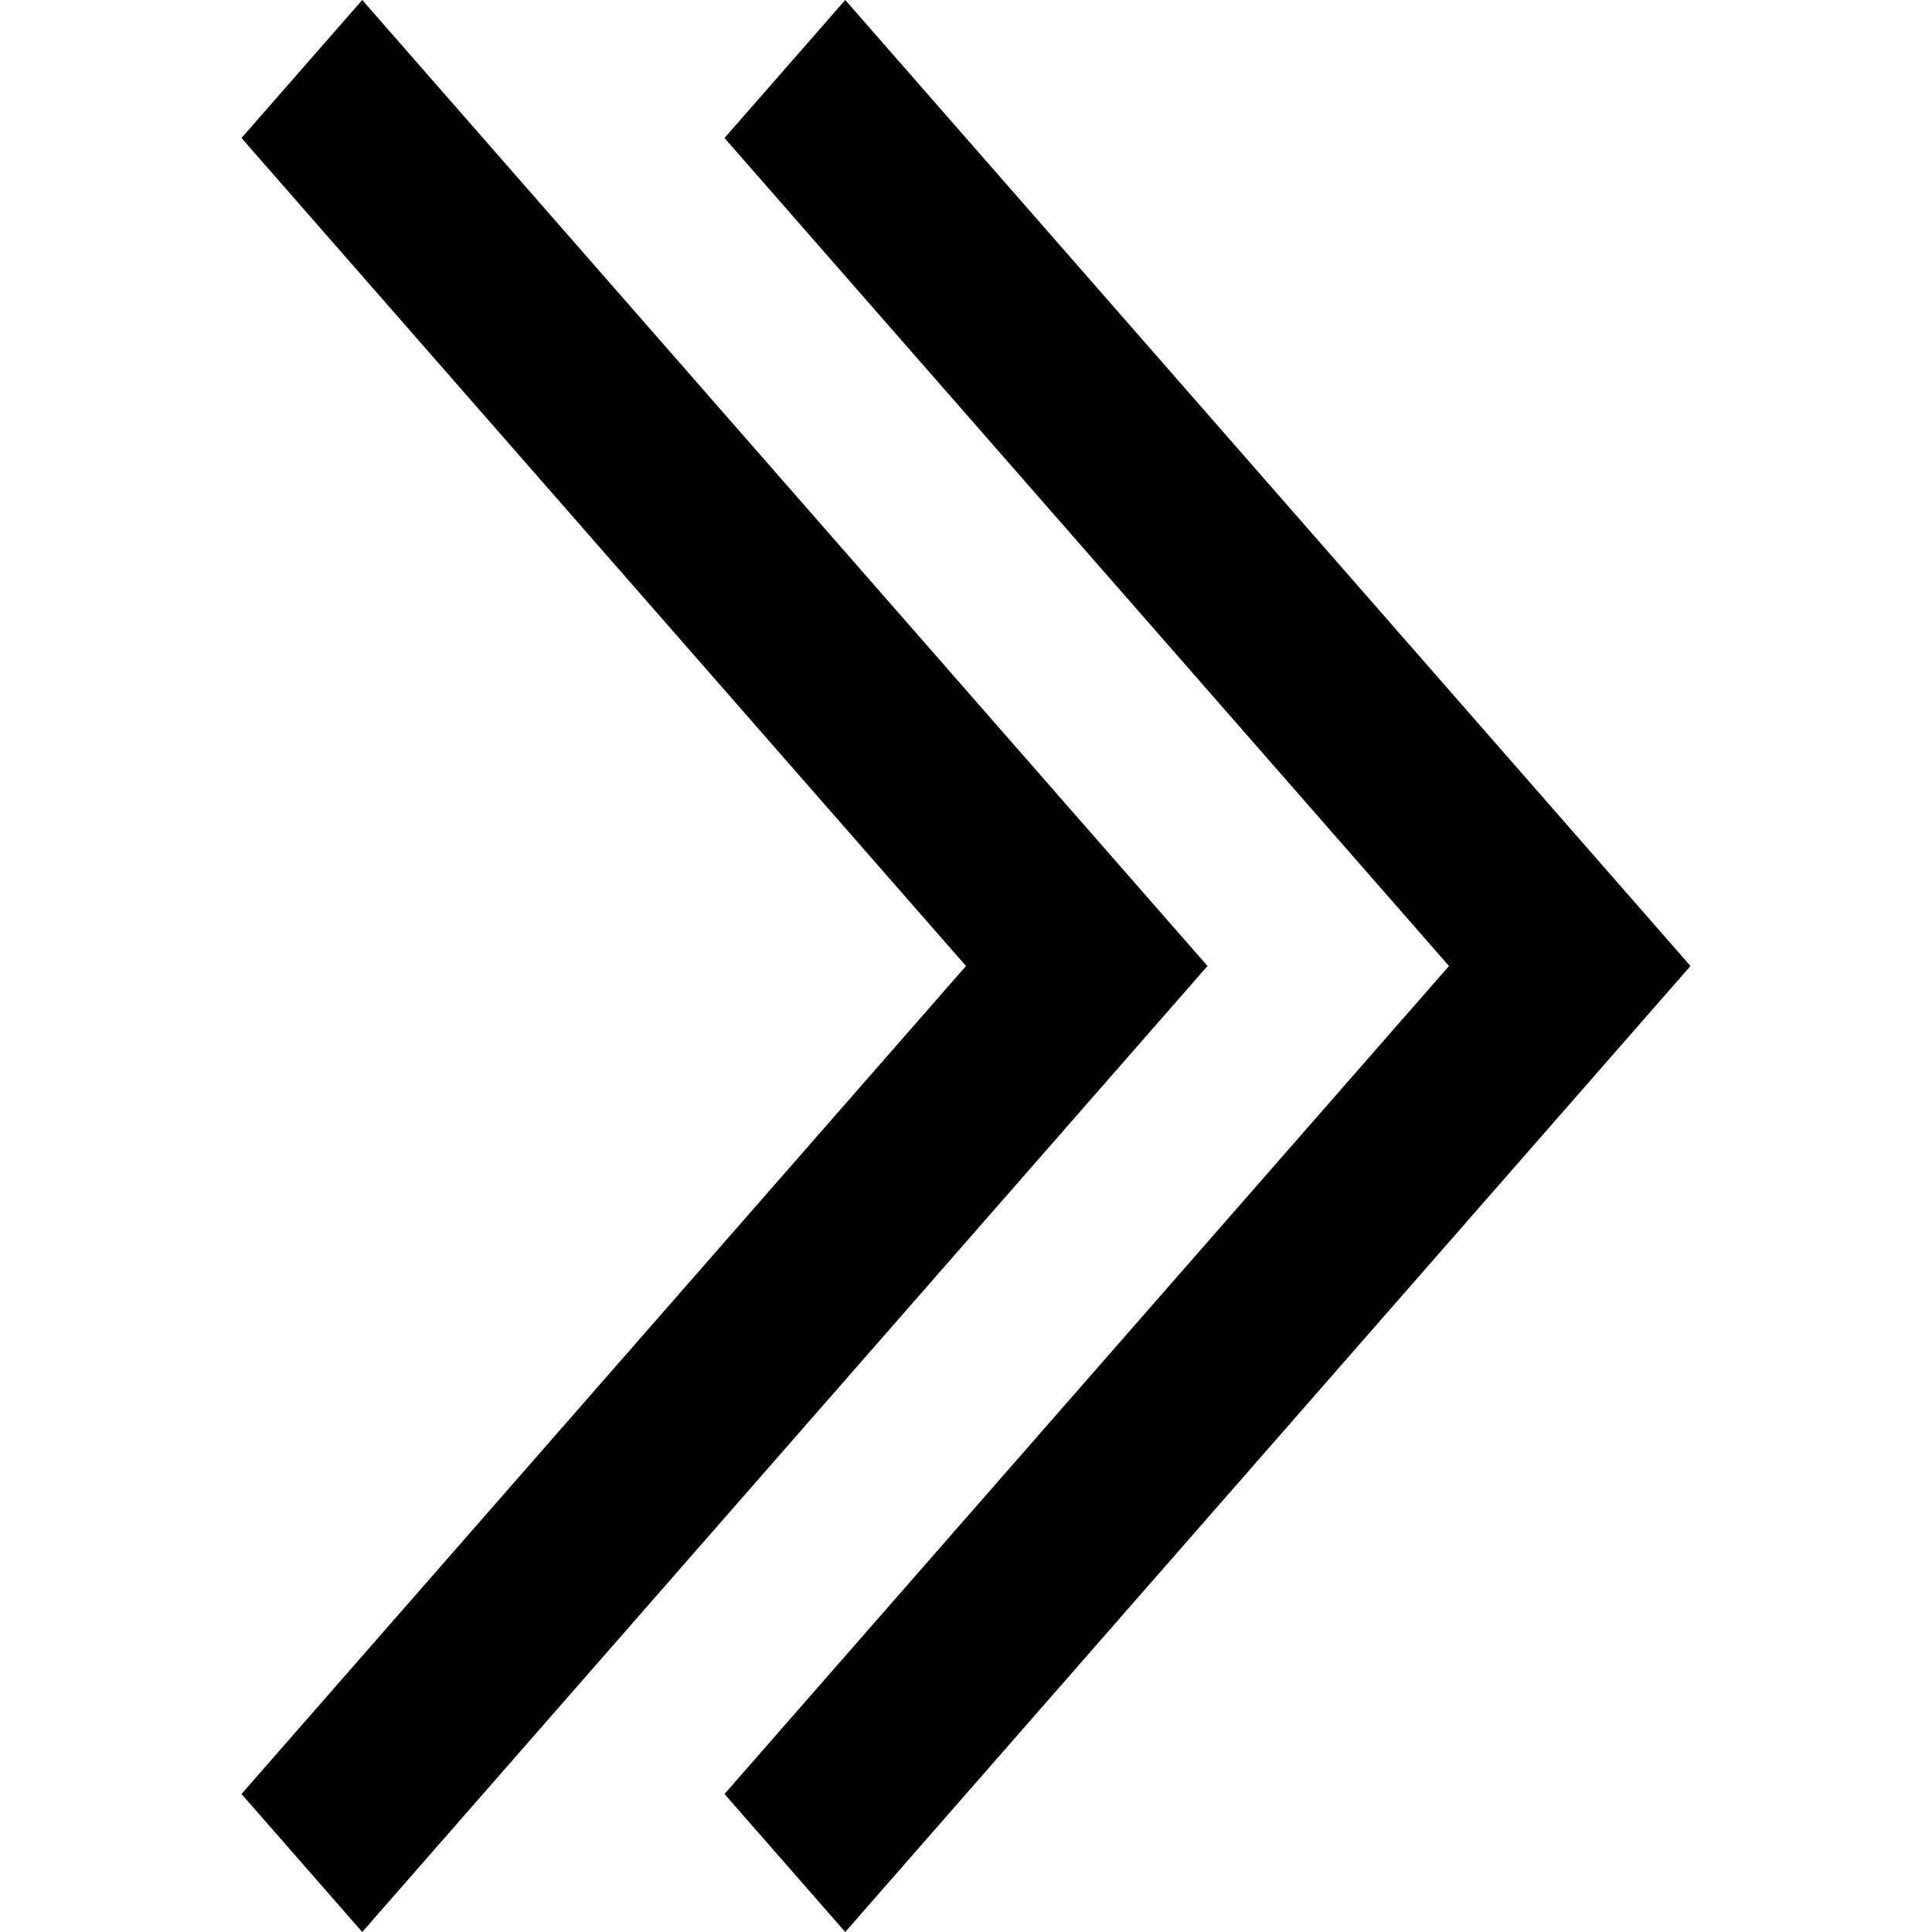
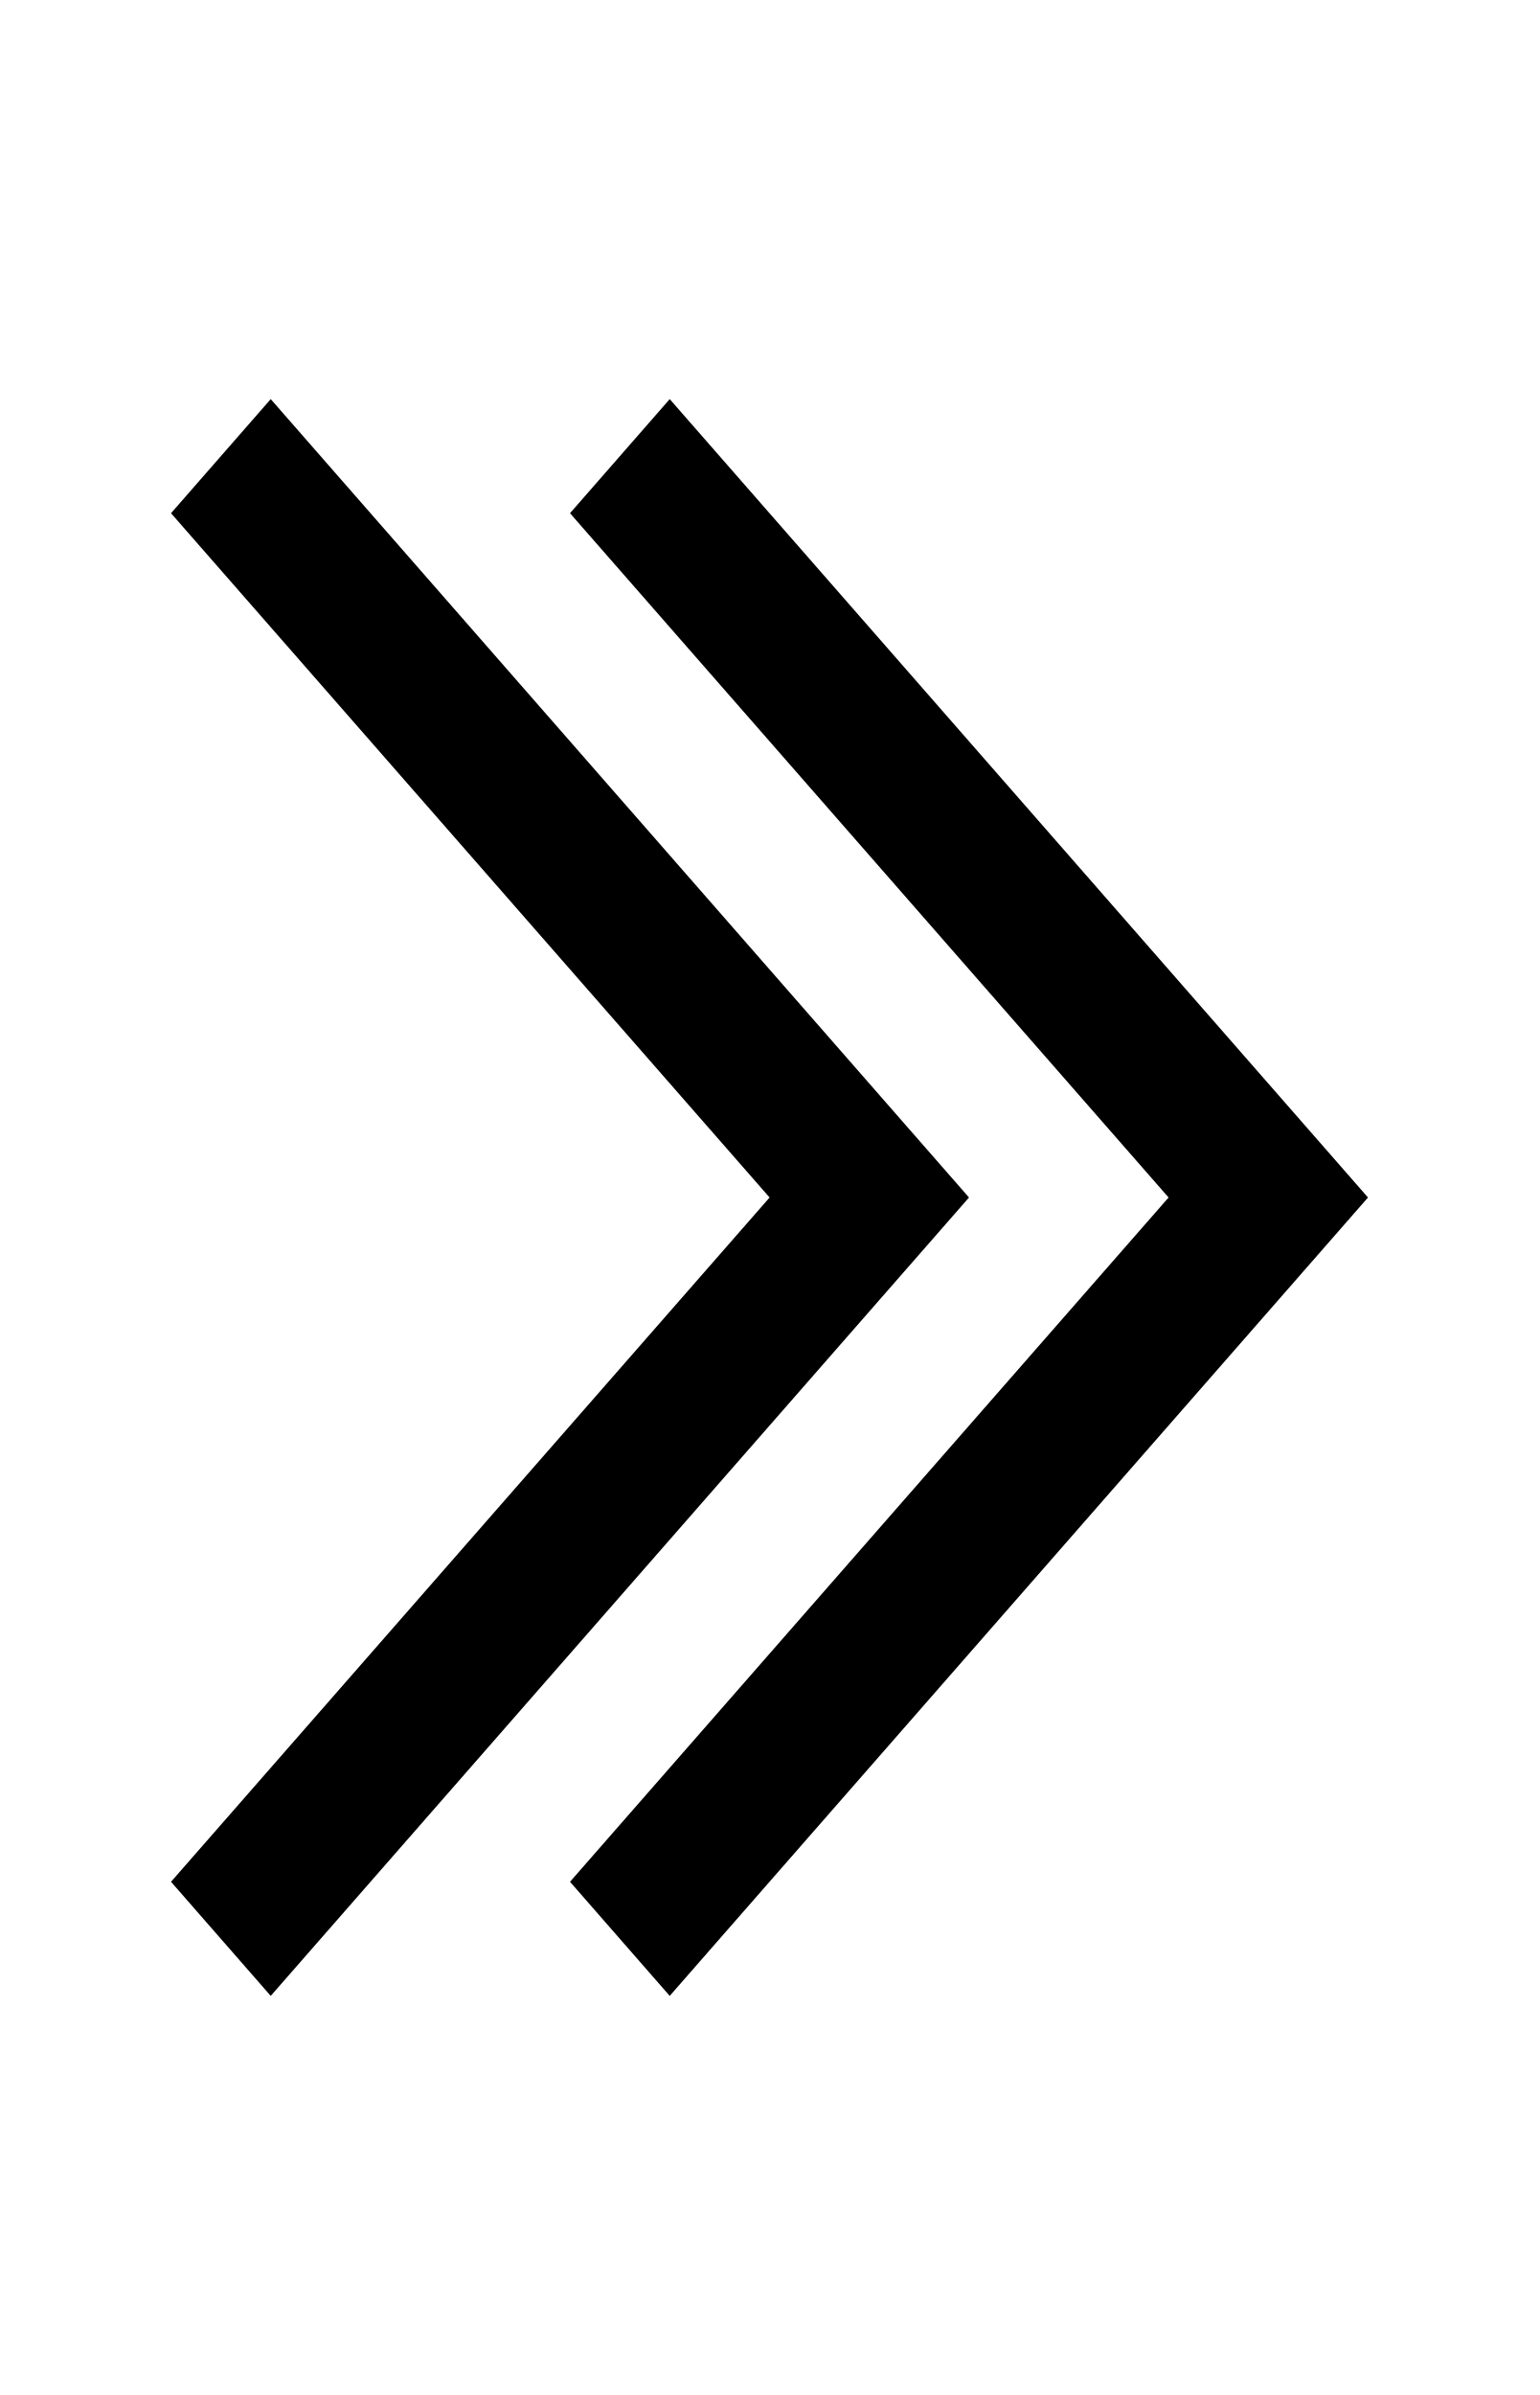
- <svg xmlns="http://www.w3.org/2000/svg" version="1.1" width="14" height="14" viewBox="0 0 14 14">
-   <path d="M7 7l-5.25-6 0.875-1 6.125 7-6.125 7-0.875-1 5.25-6zM10.5 7l-5.25-6 0.875-1 6.125 7-6.125 7-0.875-1 5.25-6z" />
+ <svg xmlns="http://www.w3.org/2000/svg" version="1.1" width="9" height="14" viewBox="0 0 9 14">
+   <path d="M4.5 7l-3.5-4 0.583-0.667 4.083 4.667-4.083 4.667-0.583-0.667 3.5-4zM6.833 7l-3.5-4 0.583-0.667 4.083 4.667-4.083 4.667-0.583-0.667 3.5-4z" />
</svg>
